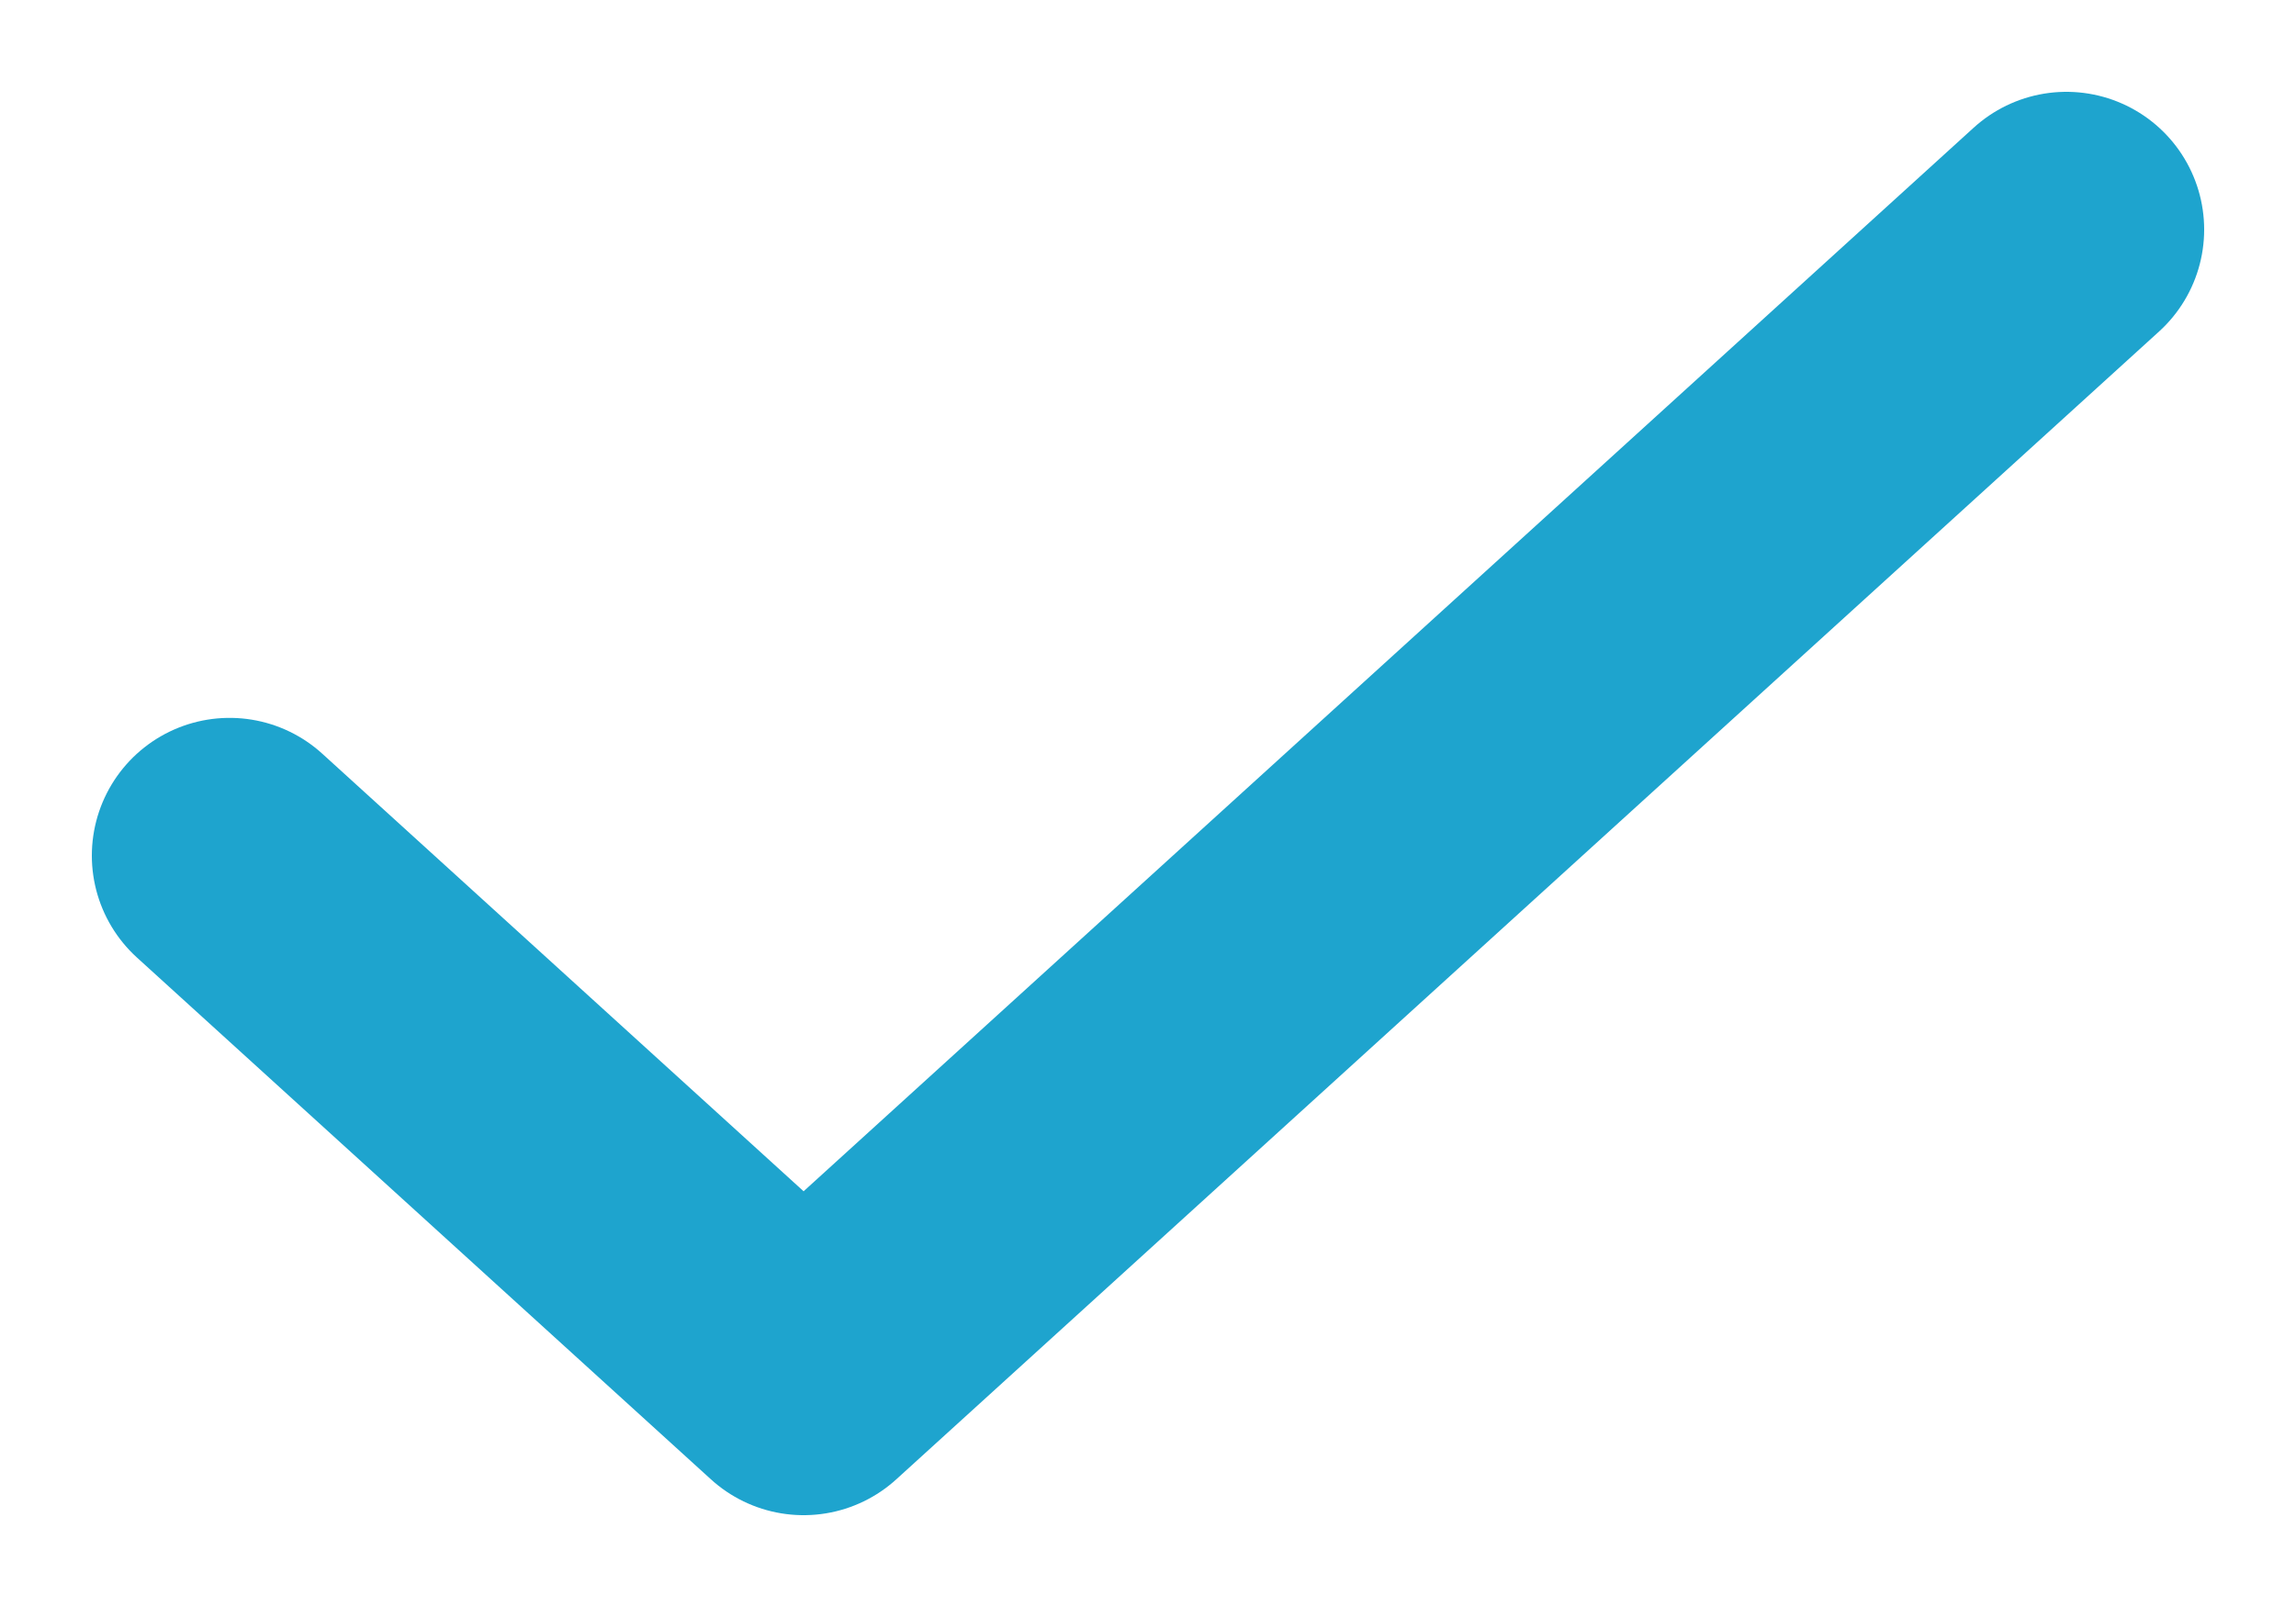
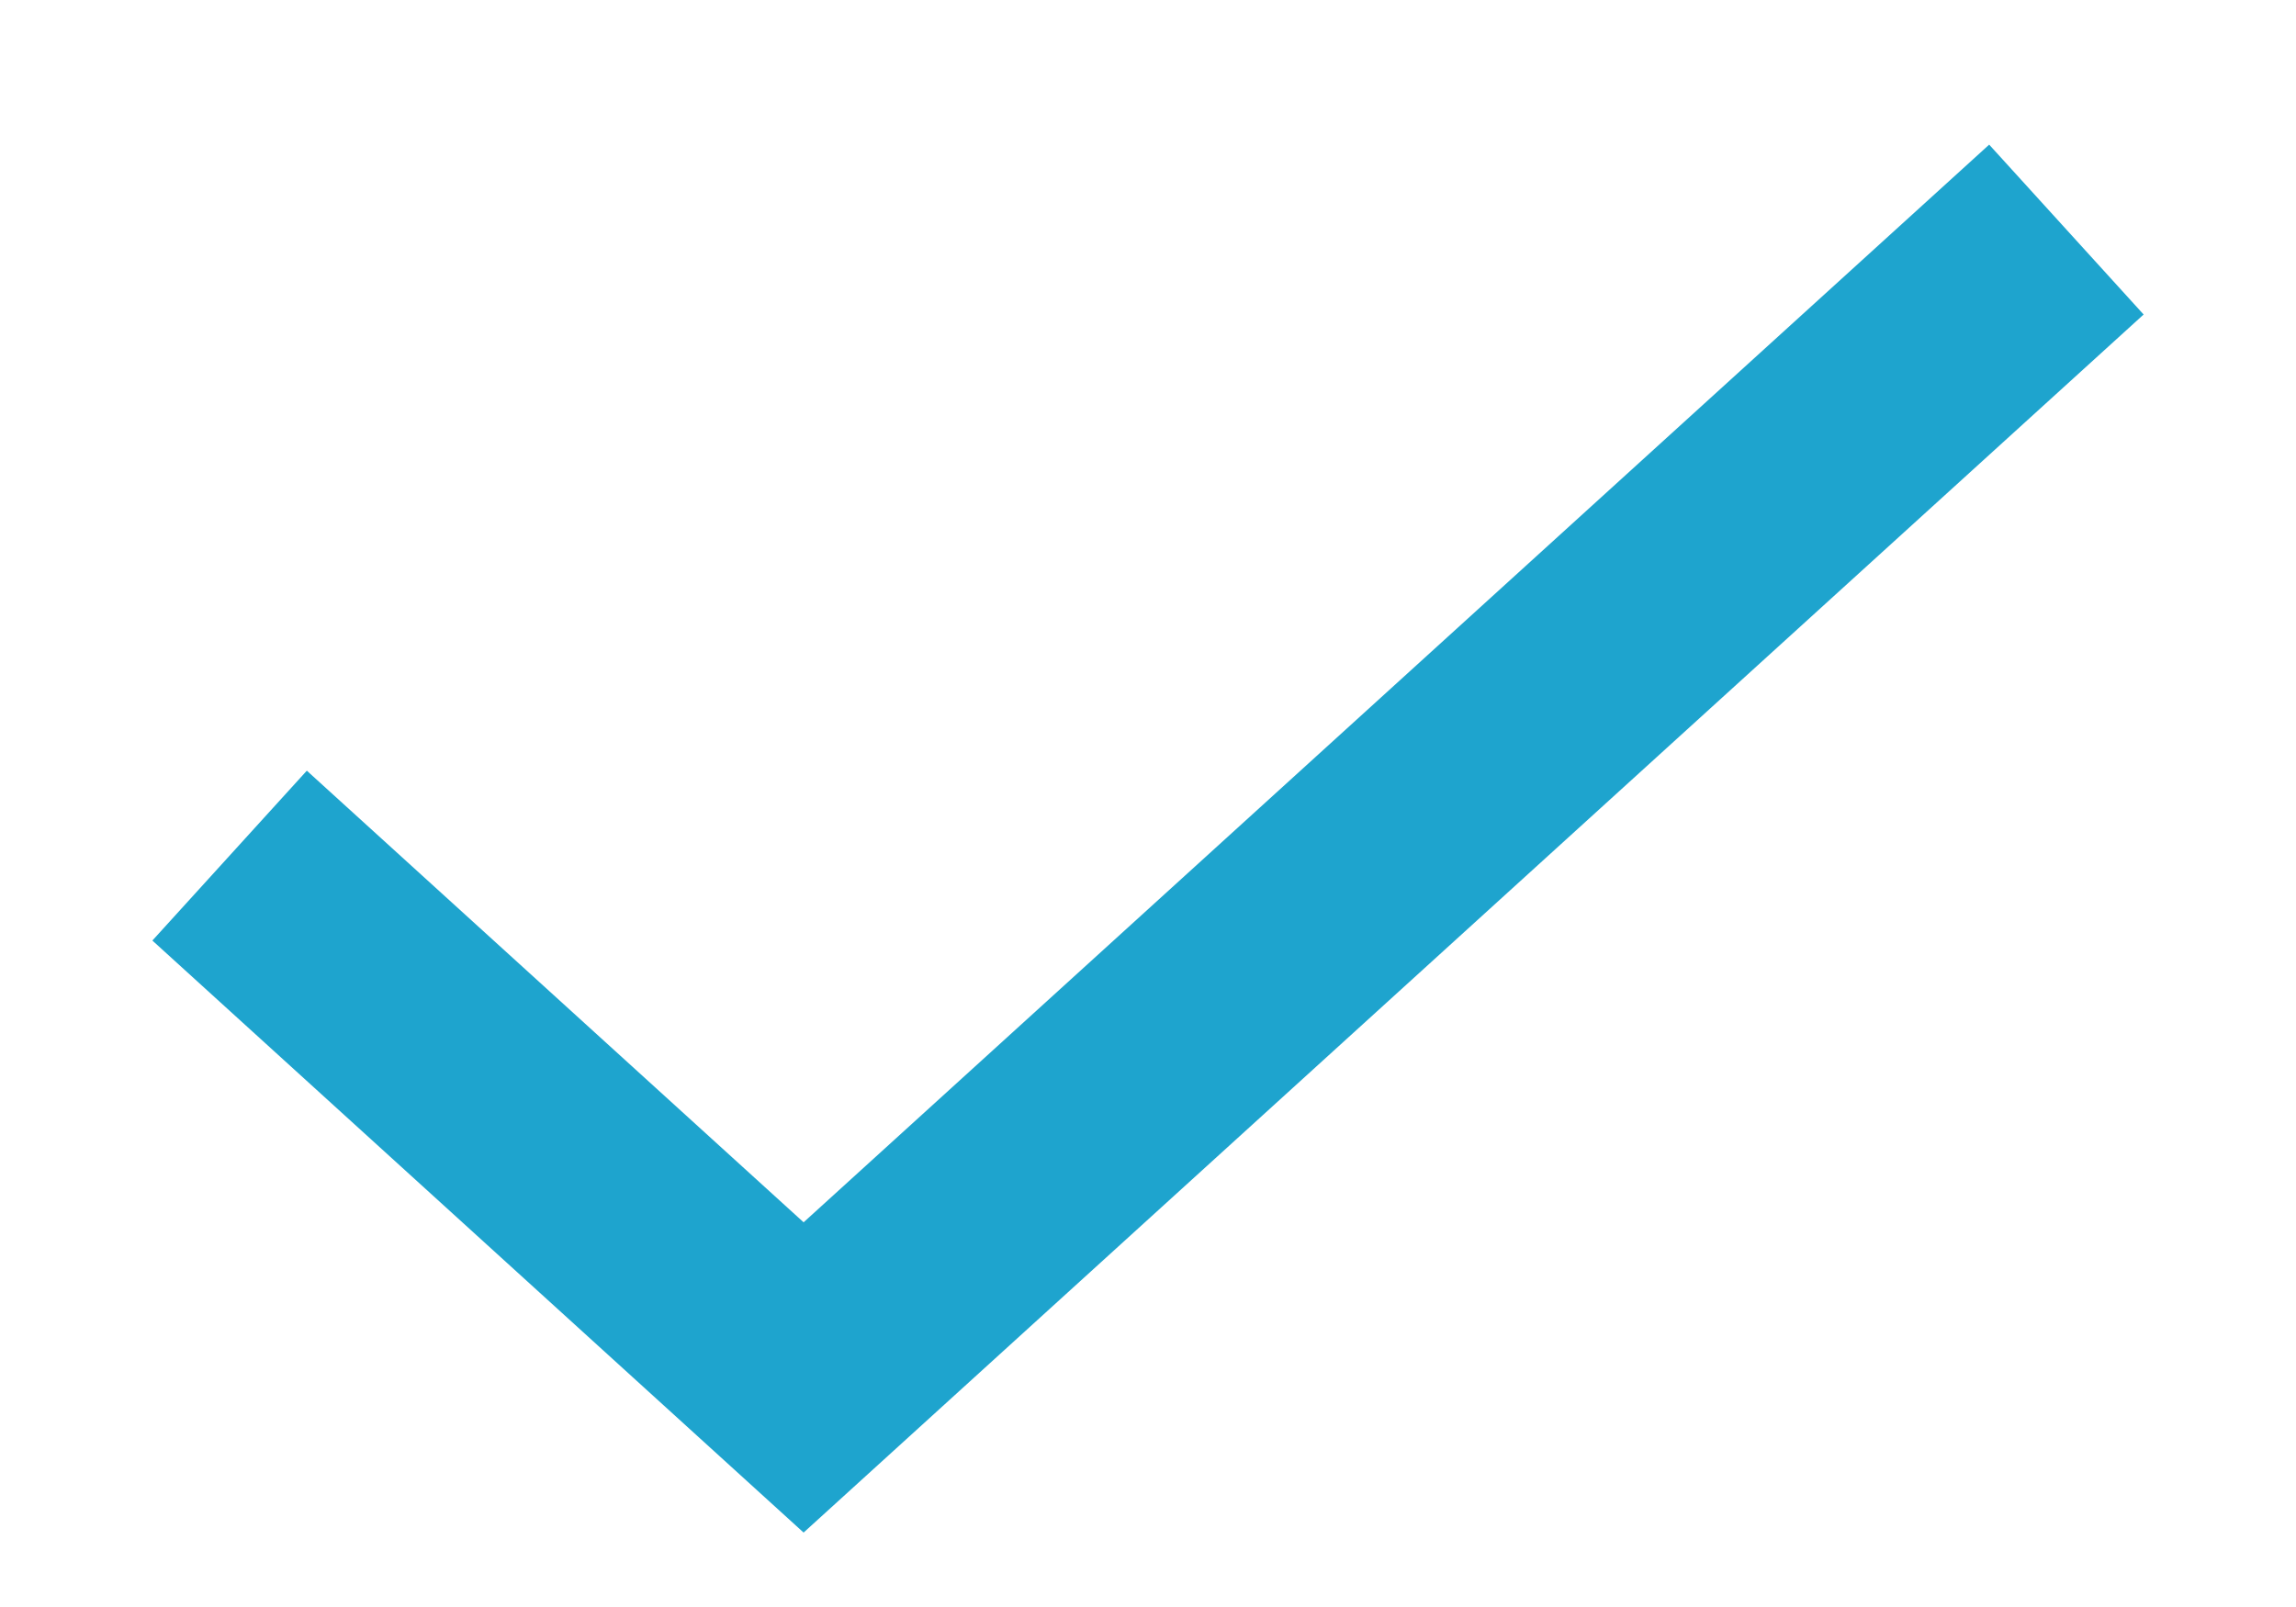
<svg xmlns="http://www.w3.org/2000/svg" width="10" height="7" viewBox="0 0 10 7" fill="none">
-   <path d="M9 1L3.5 6L1 3.727" stroke="#1EA4CE" stroke-width="1.2" stroke-linecap="round" stroke-linejoin="round" />
+   <path d="M9 1L3.5 6L1 3.727" stroke="#1EA4CE" strokeWidth="1.2" strokeLinecap="round" strokeLinejoin="round" />
</svg>
